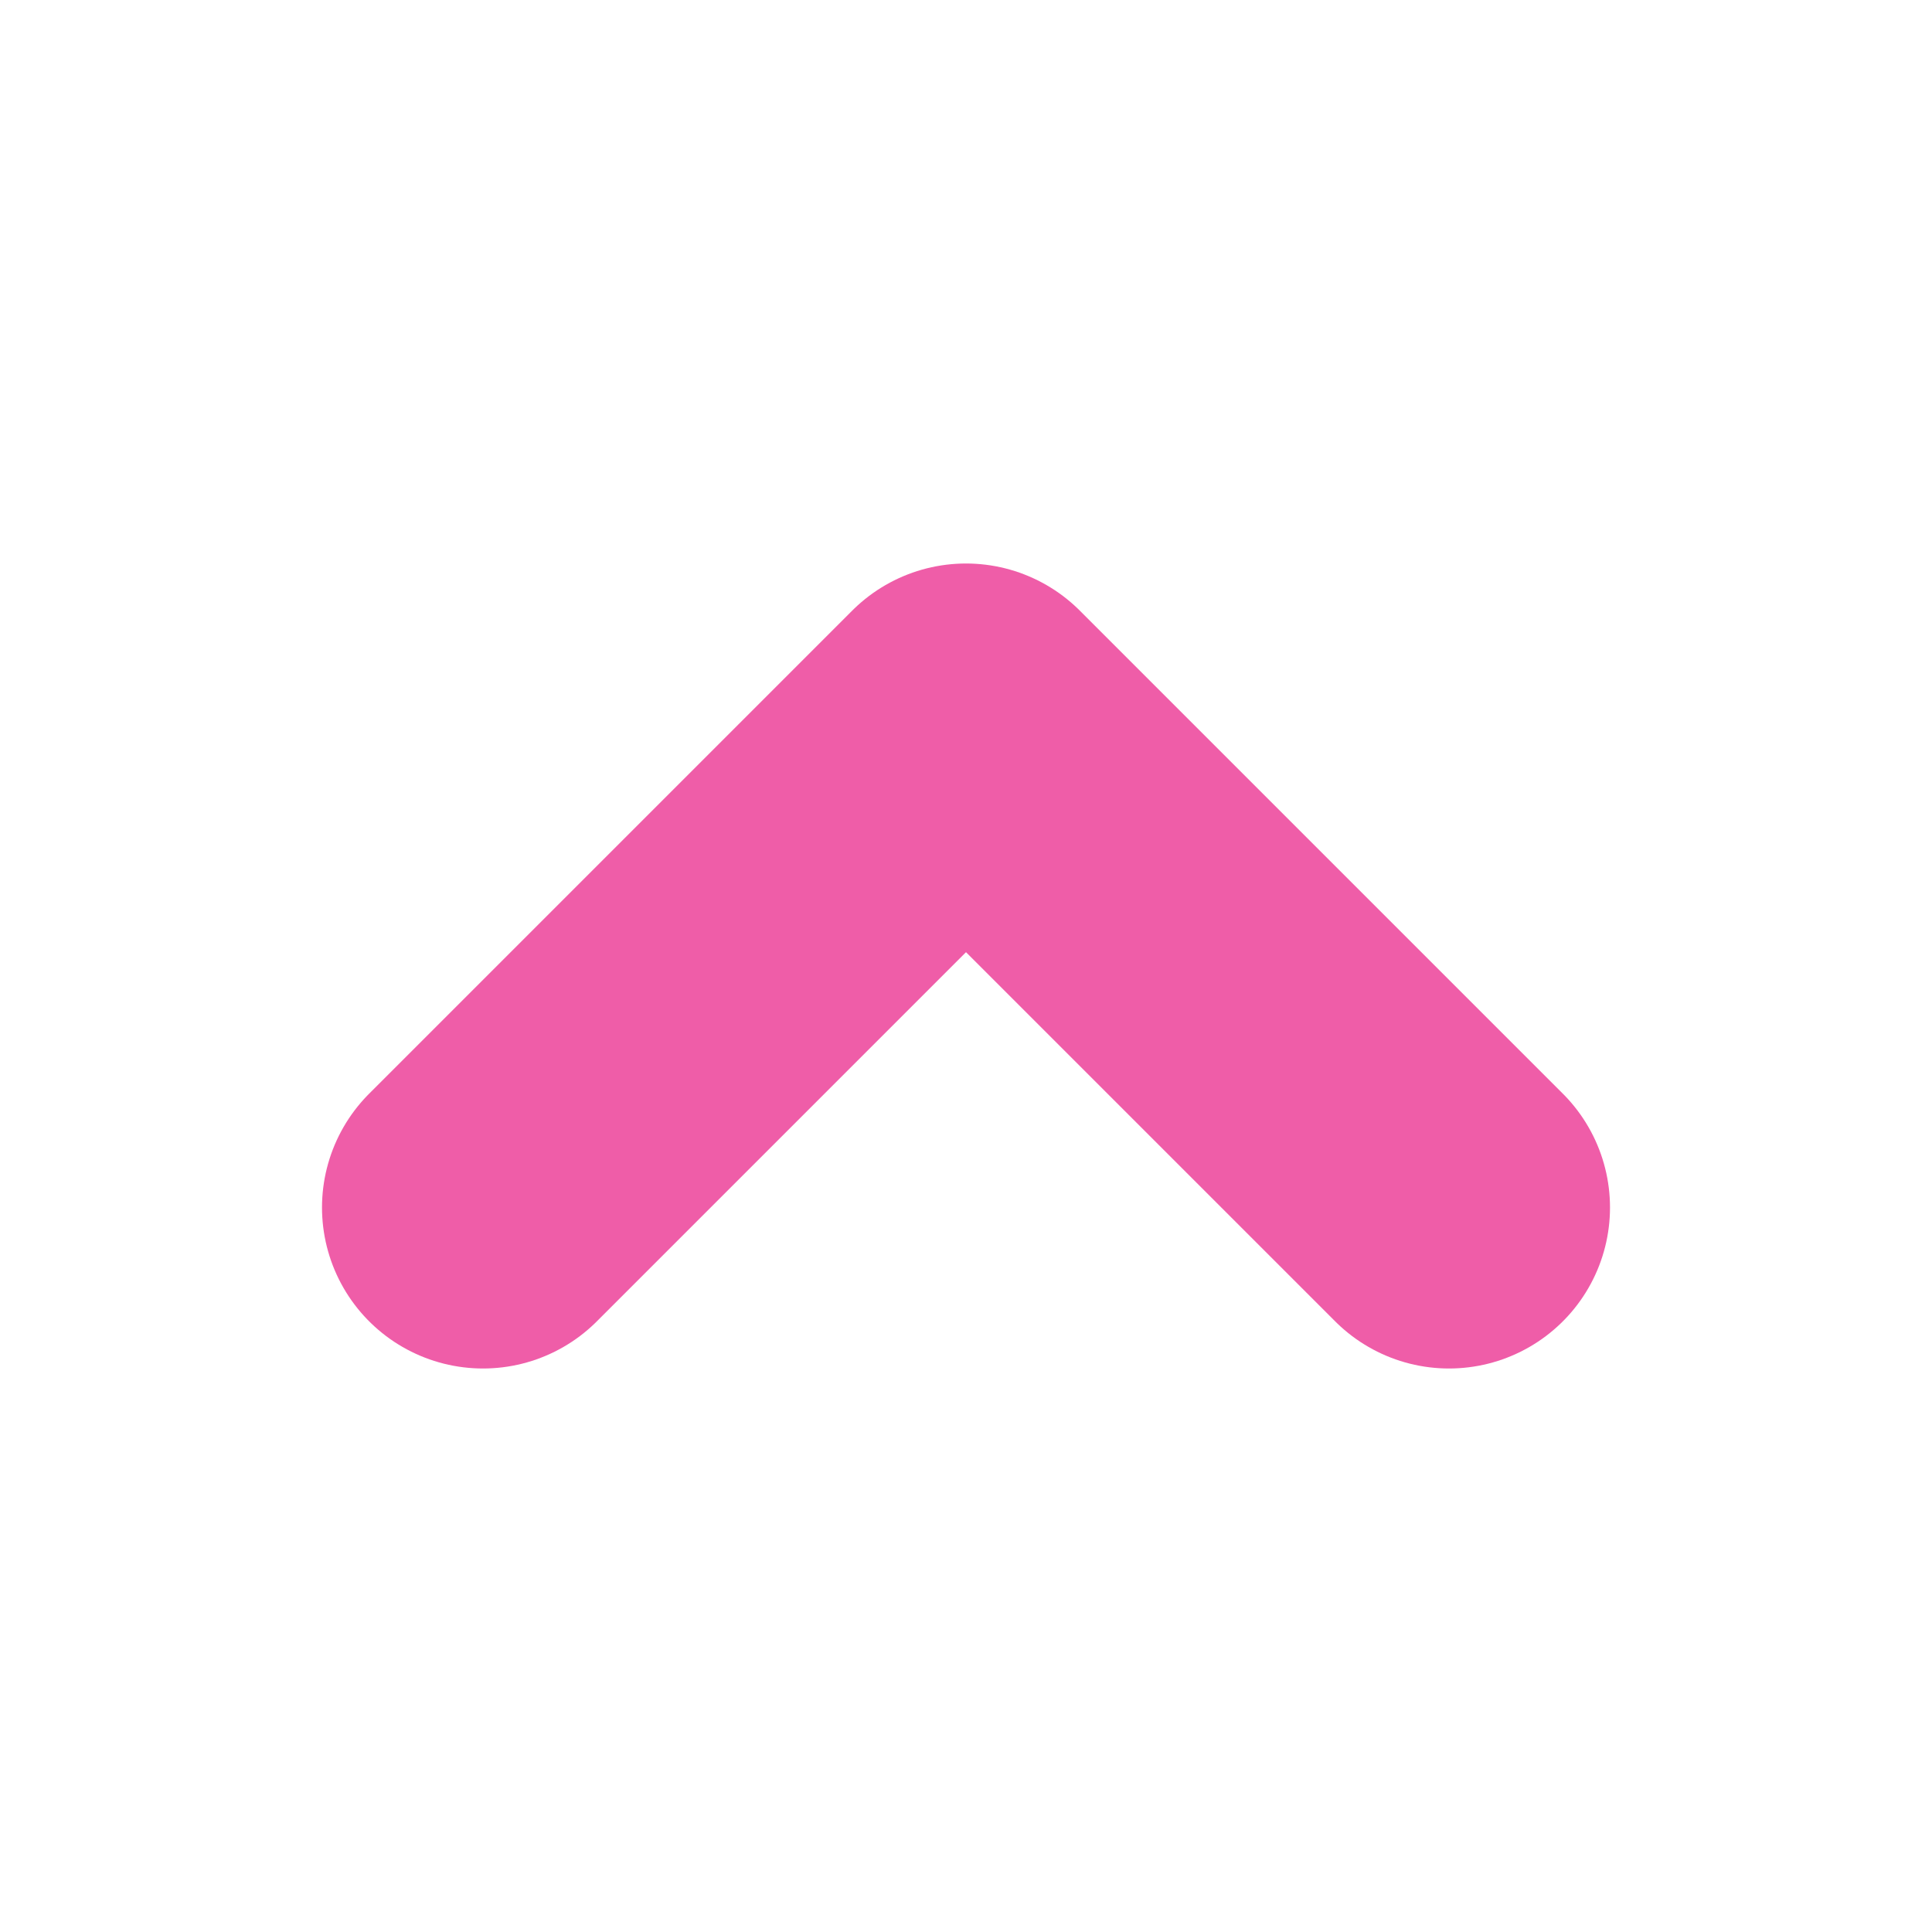
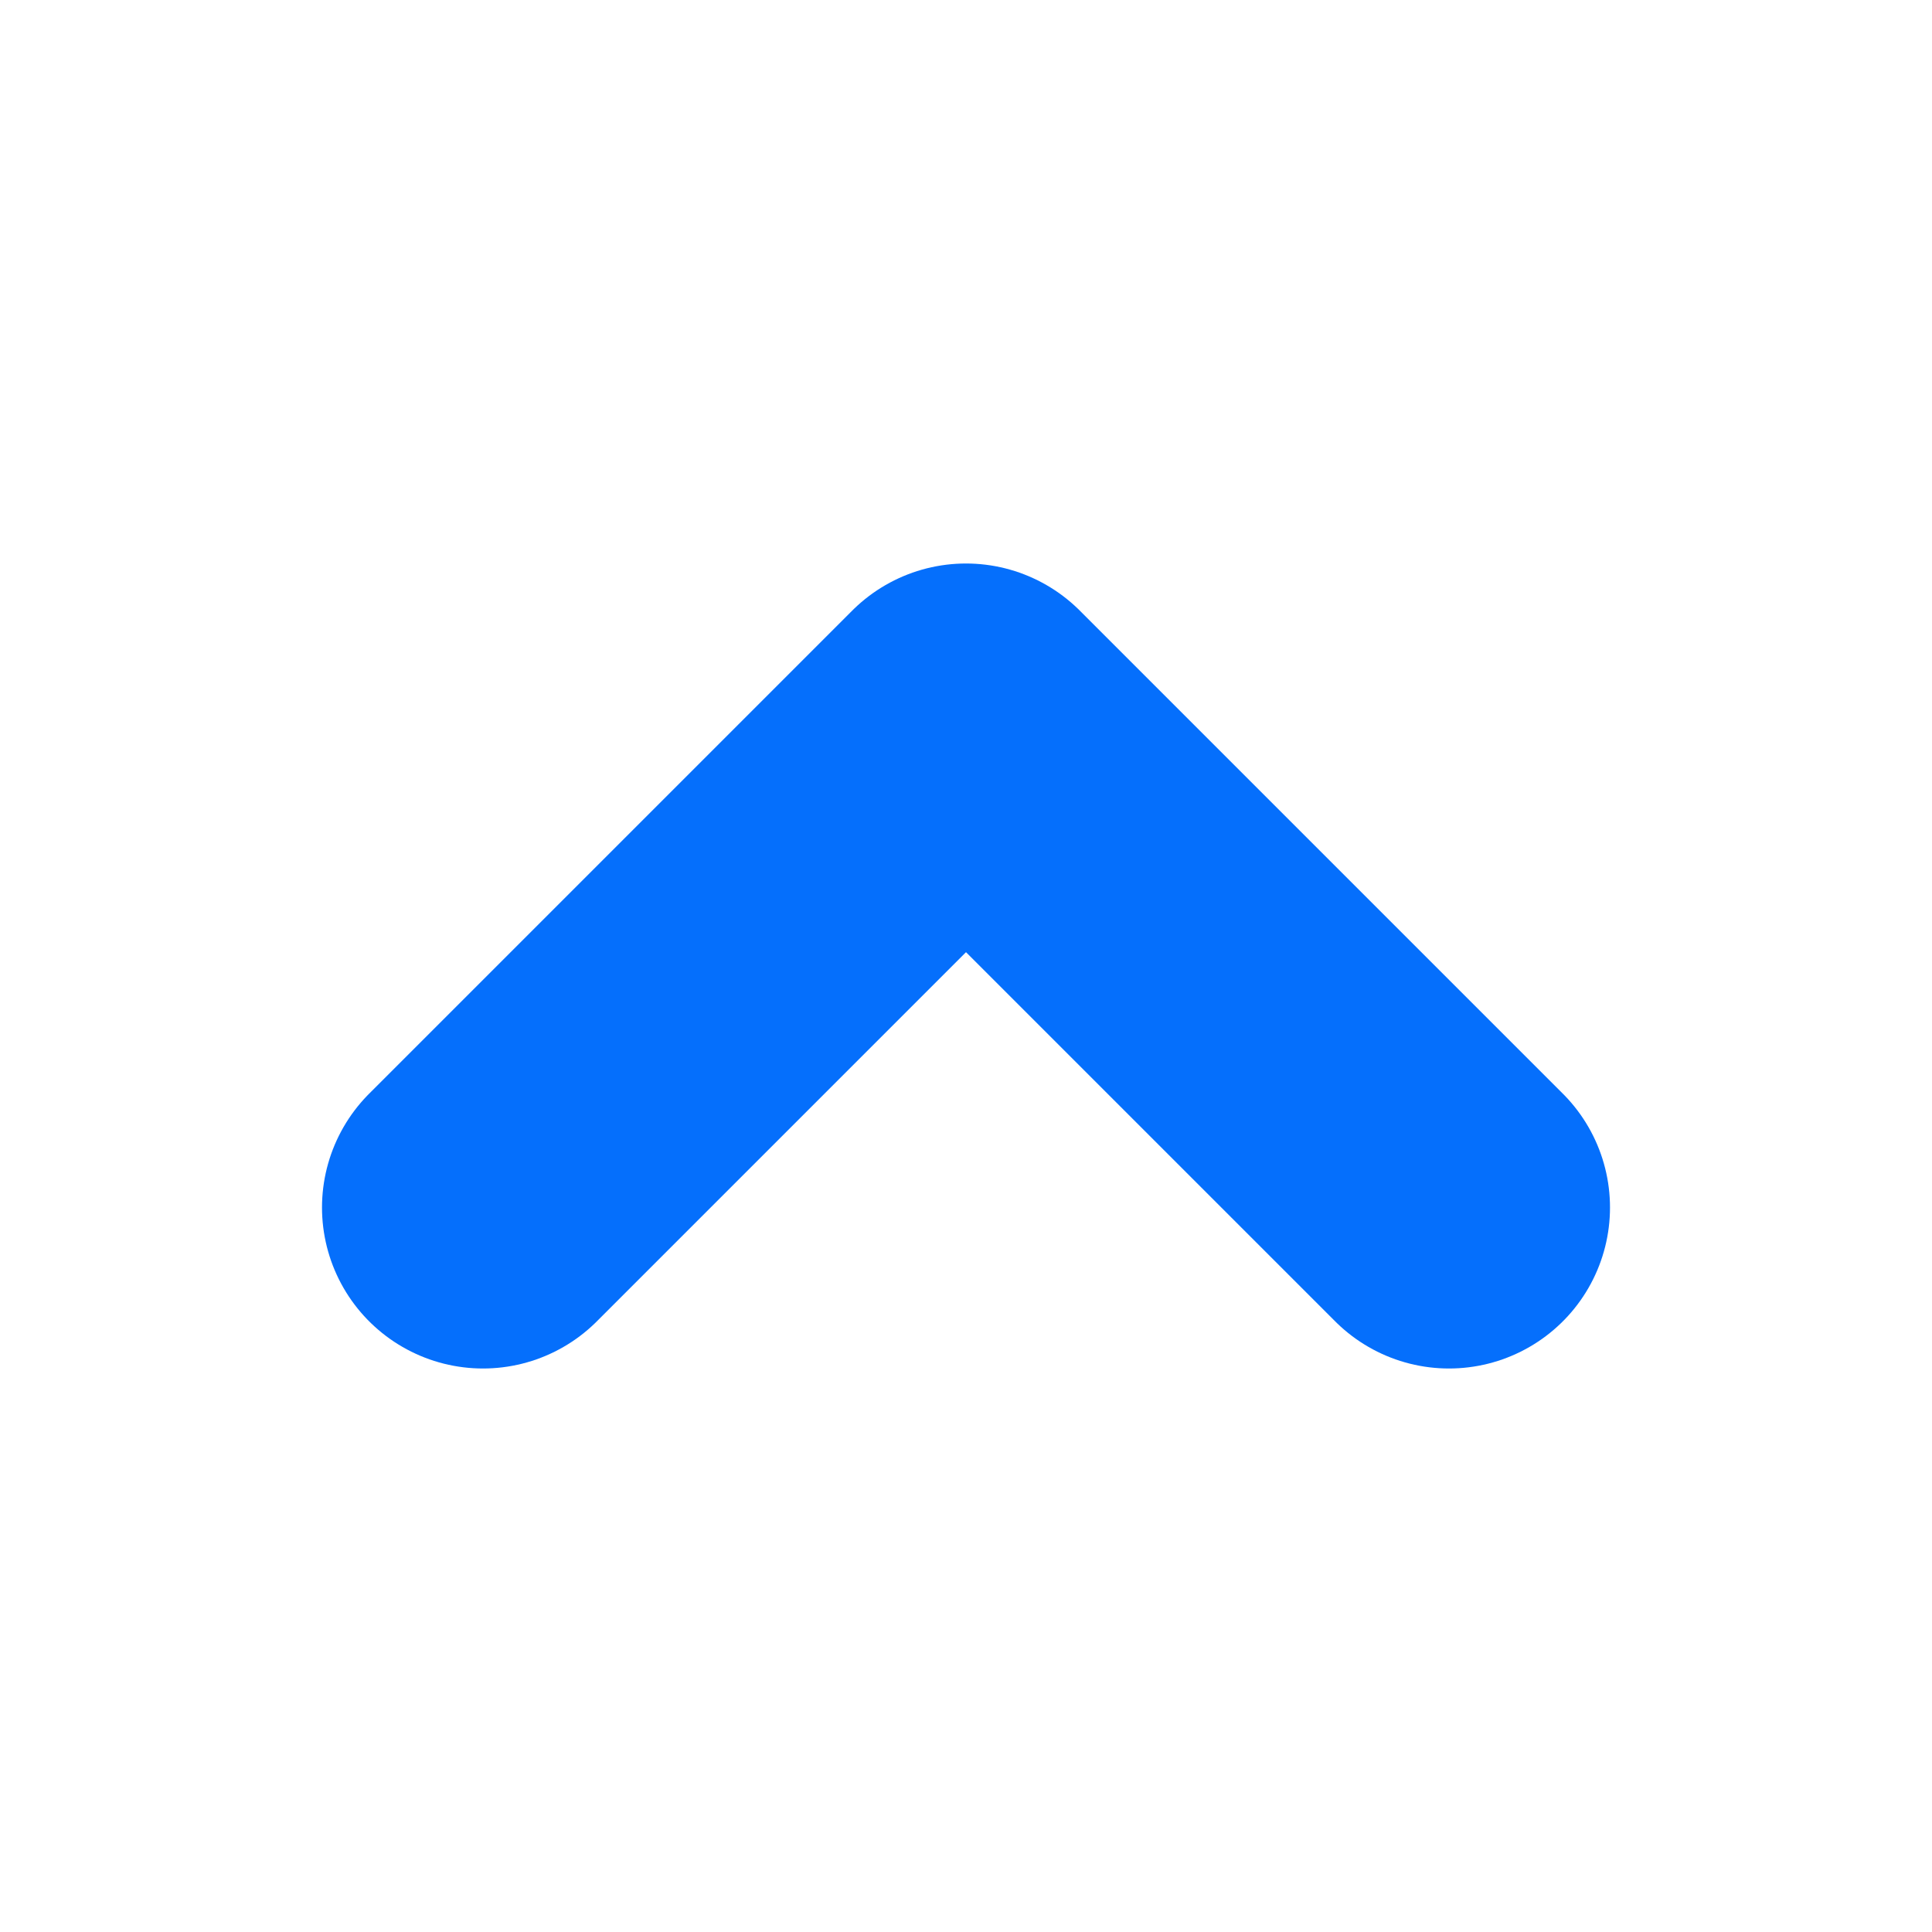
<svg xmlns="http://www.w3.org/2000/svg" width="24" height="24" viewBox="0 0 24 24" fill="none">
-   <path d="M18 15L12 9L6 15" stroke="#EF5DA8" stroke-width="4" stroke-linecap="round" stroke-linejoin="round" />
+   <path d="M18 15L12 9L6 15" stroke="#056FFC" stroke-width="4" stroke-linecap="round" stroke-linejoin="round" />
</svg>
